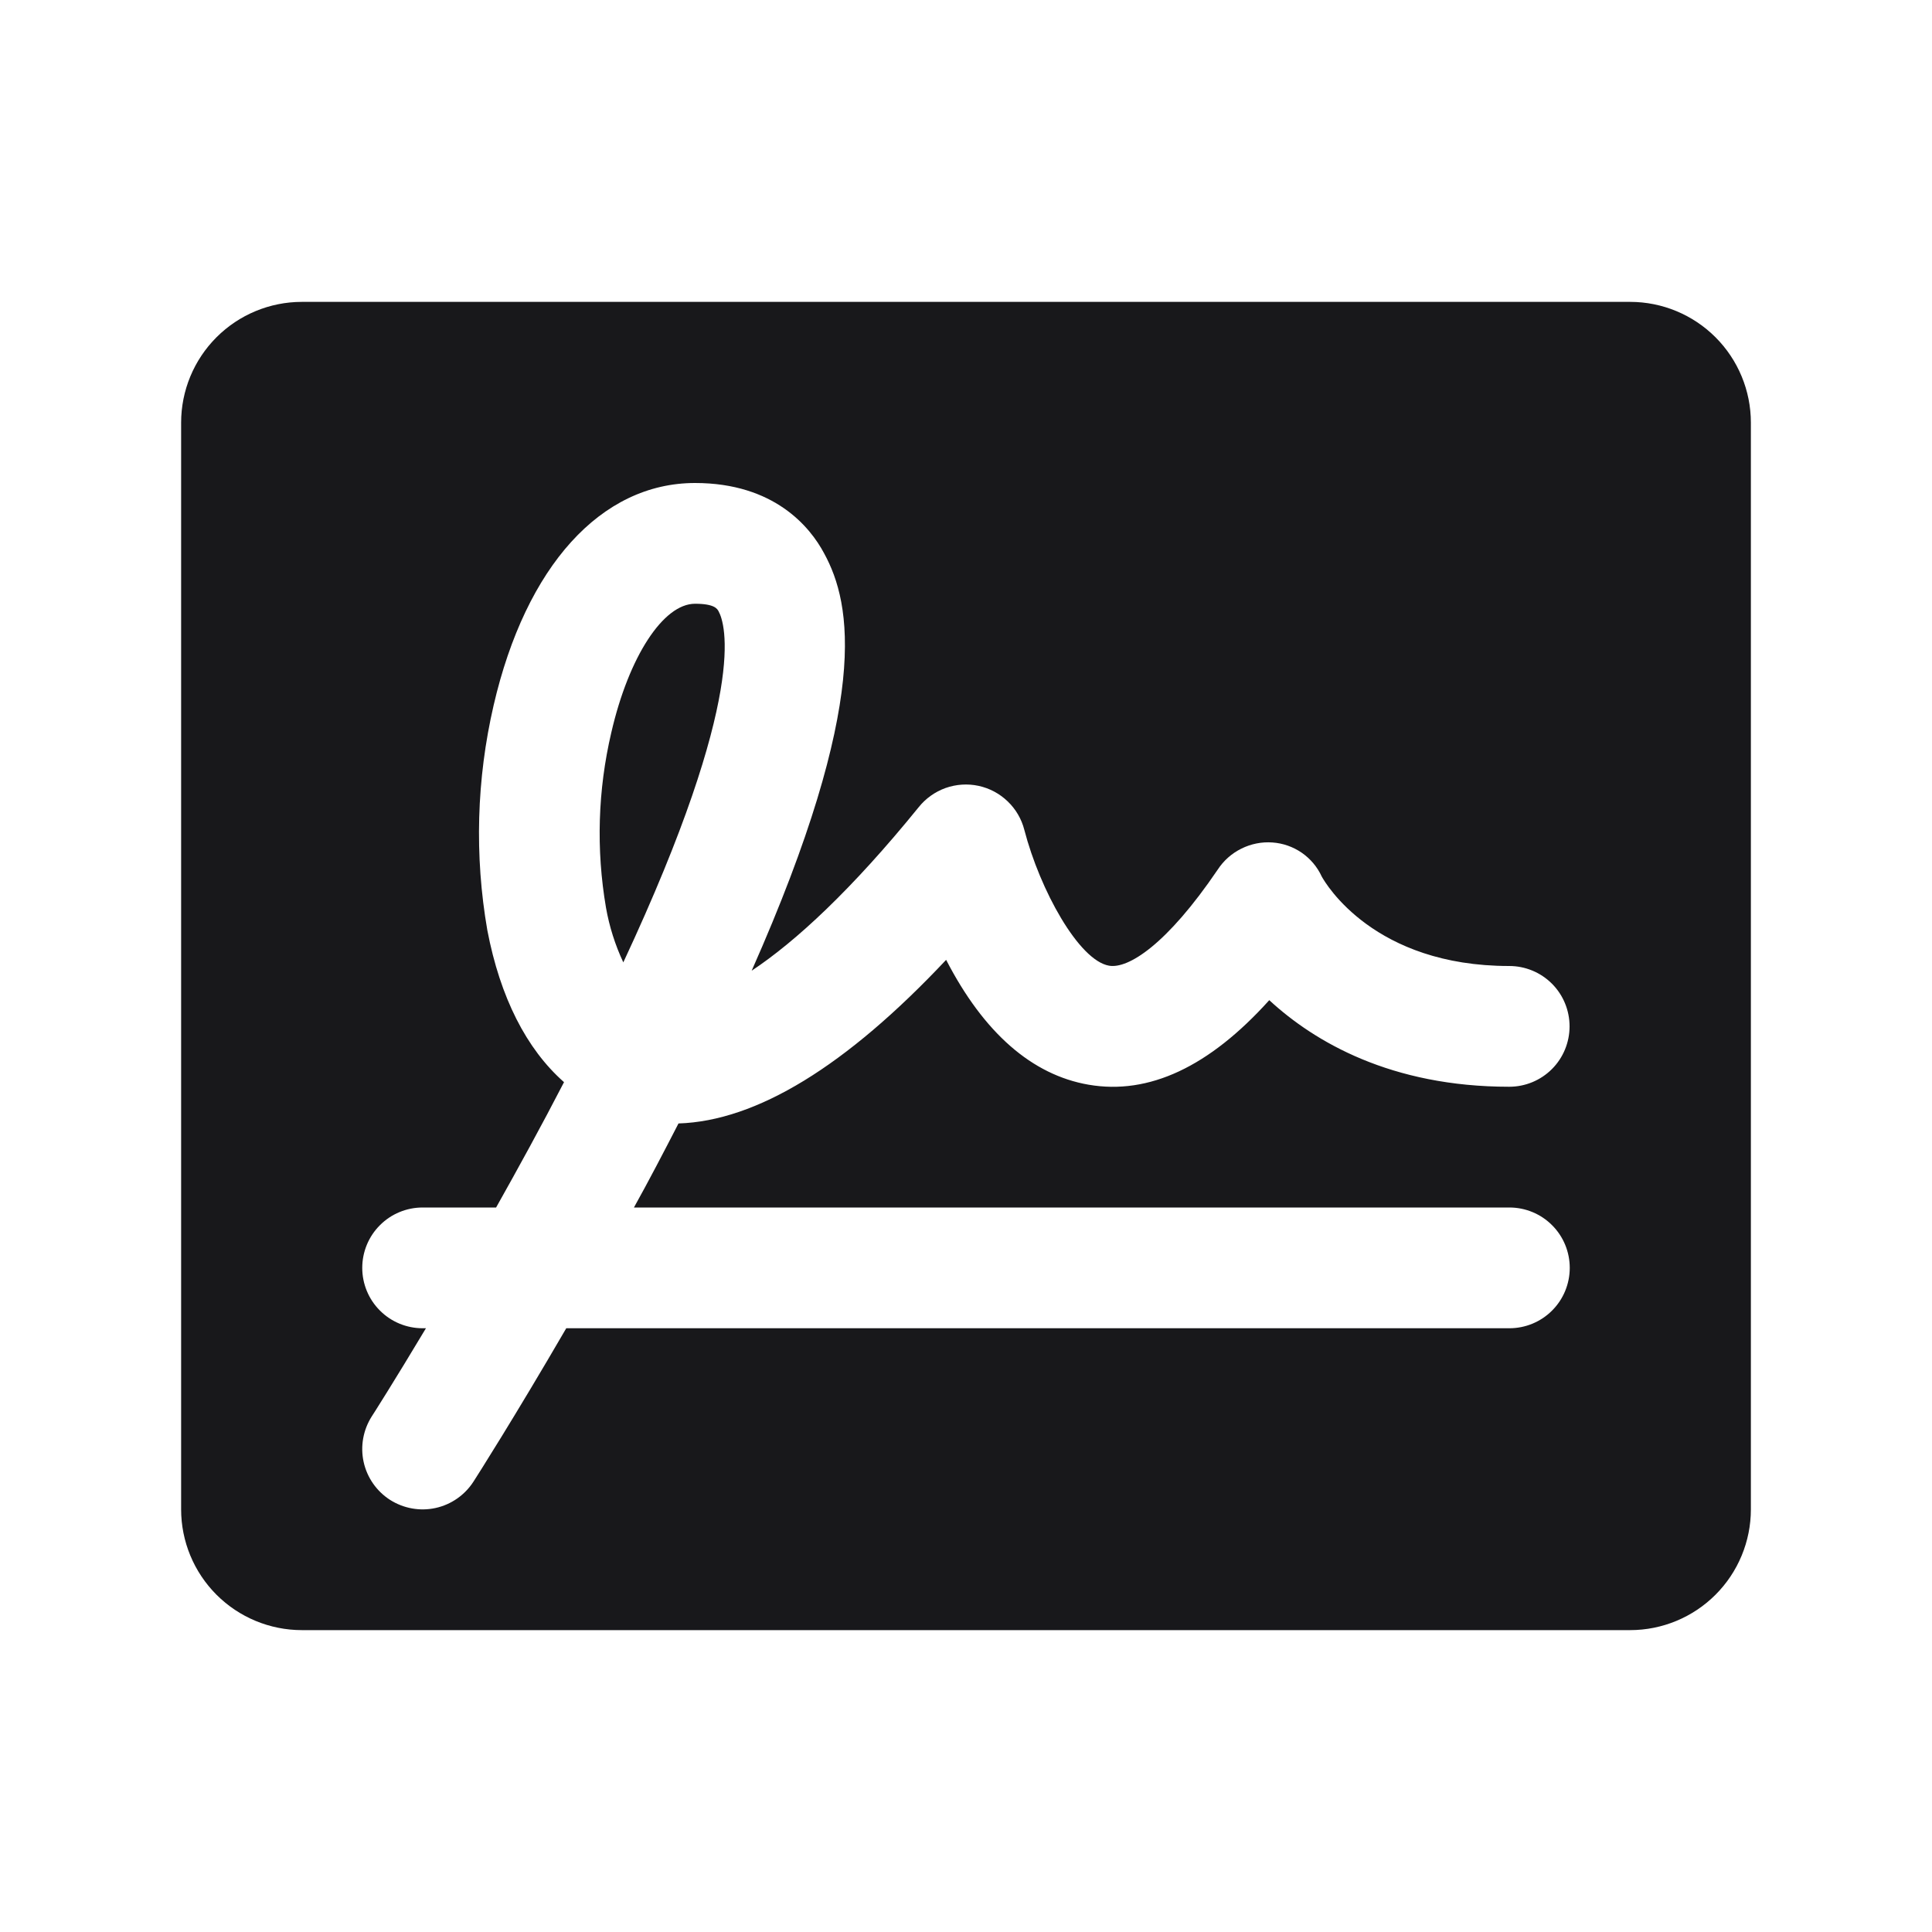
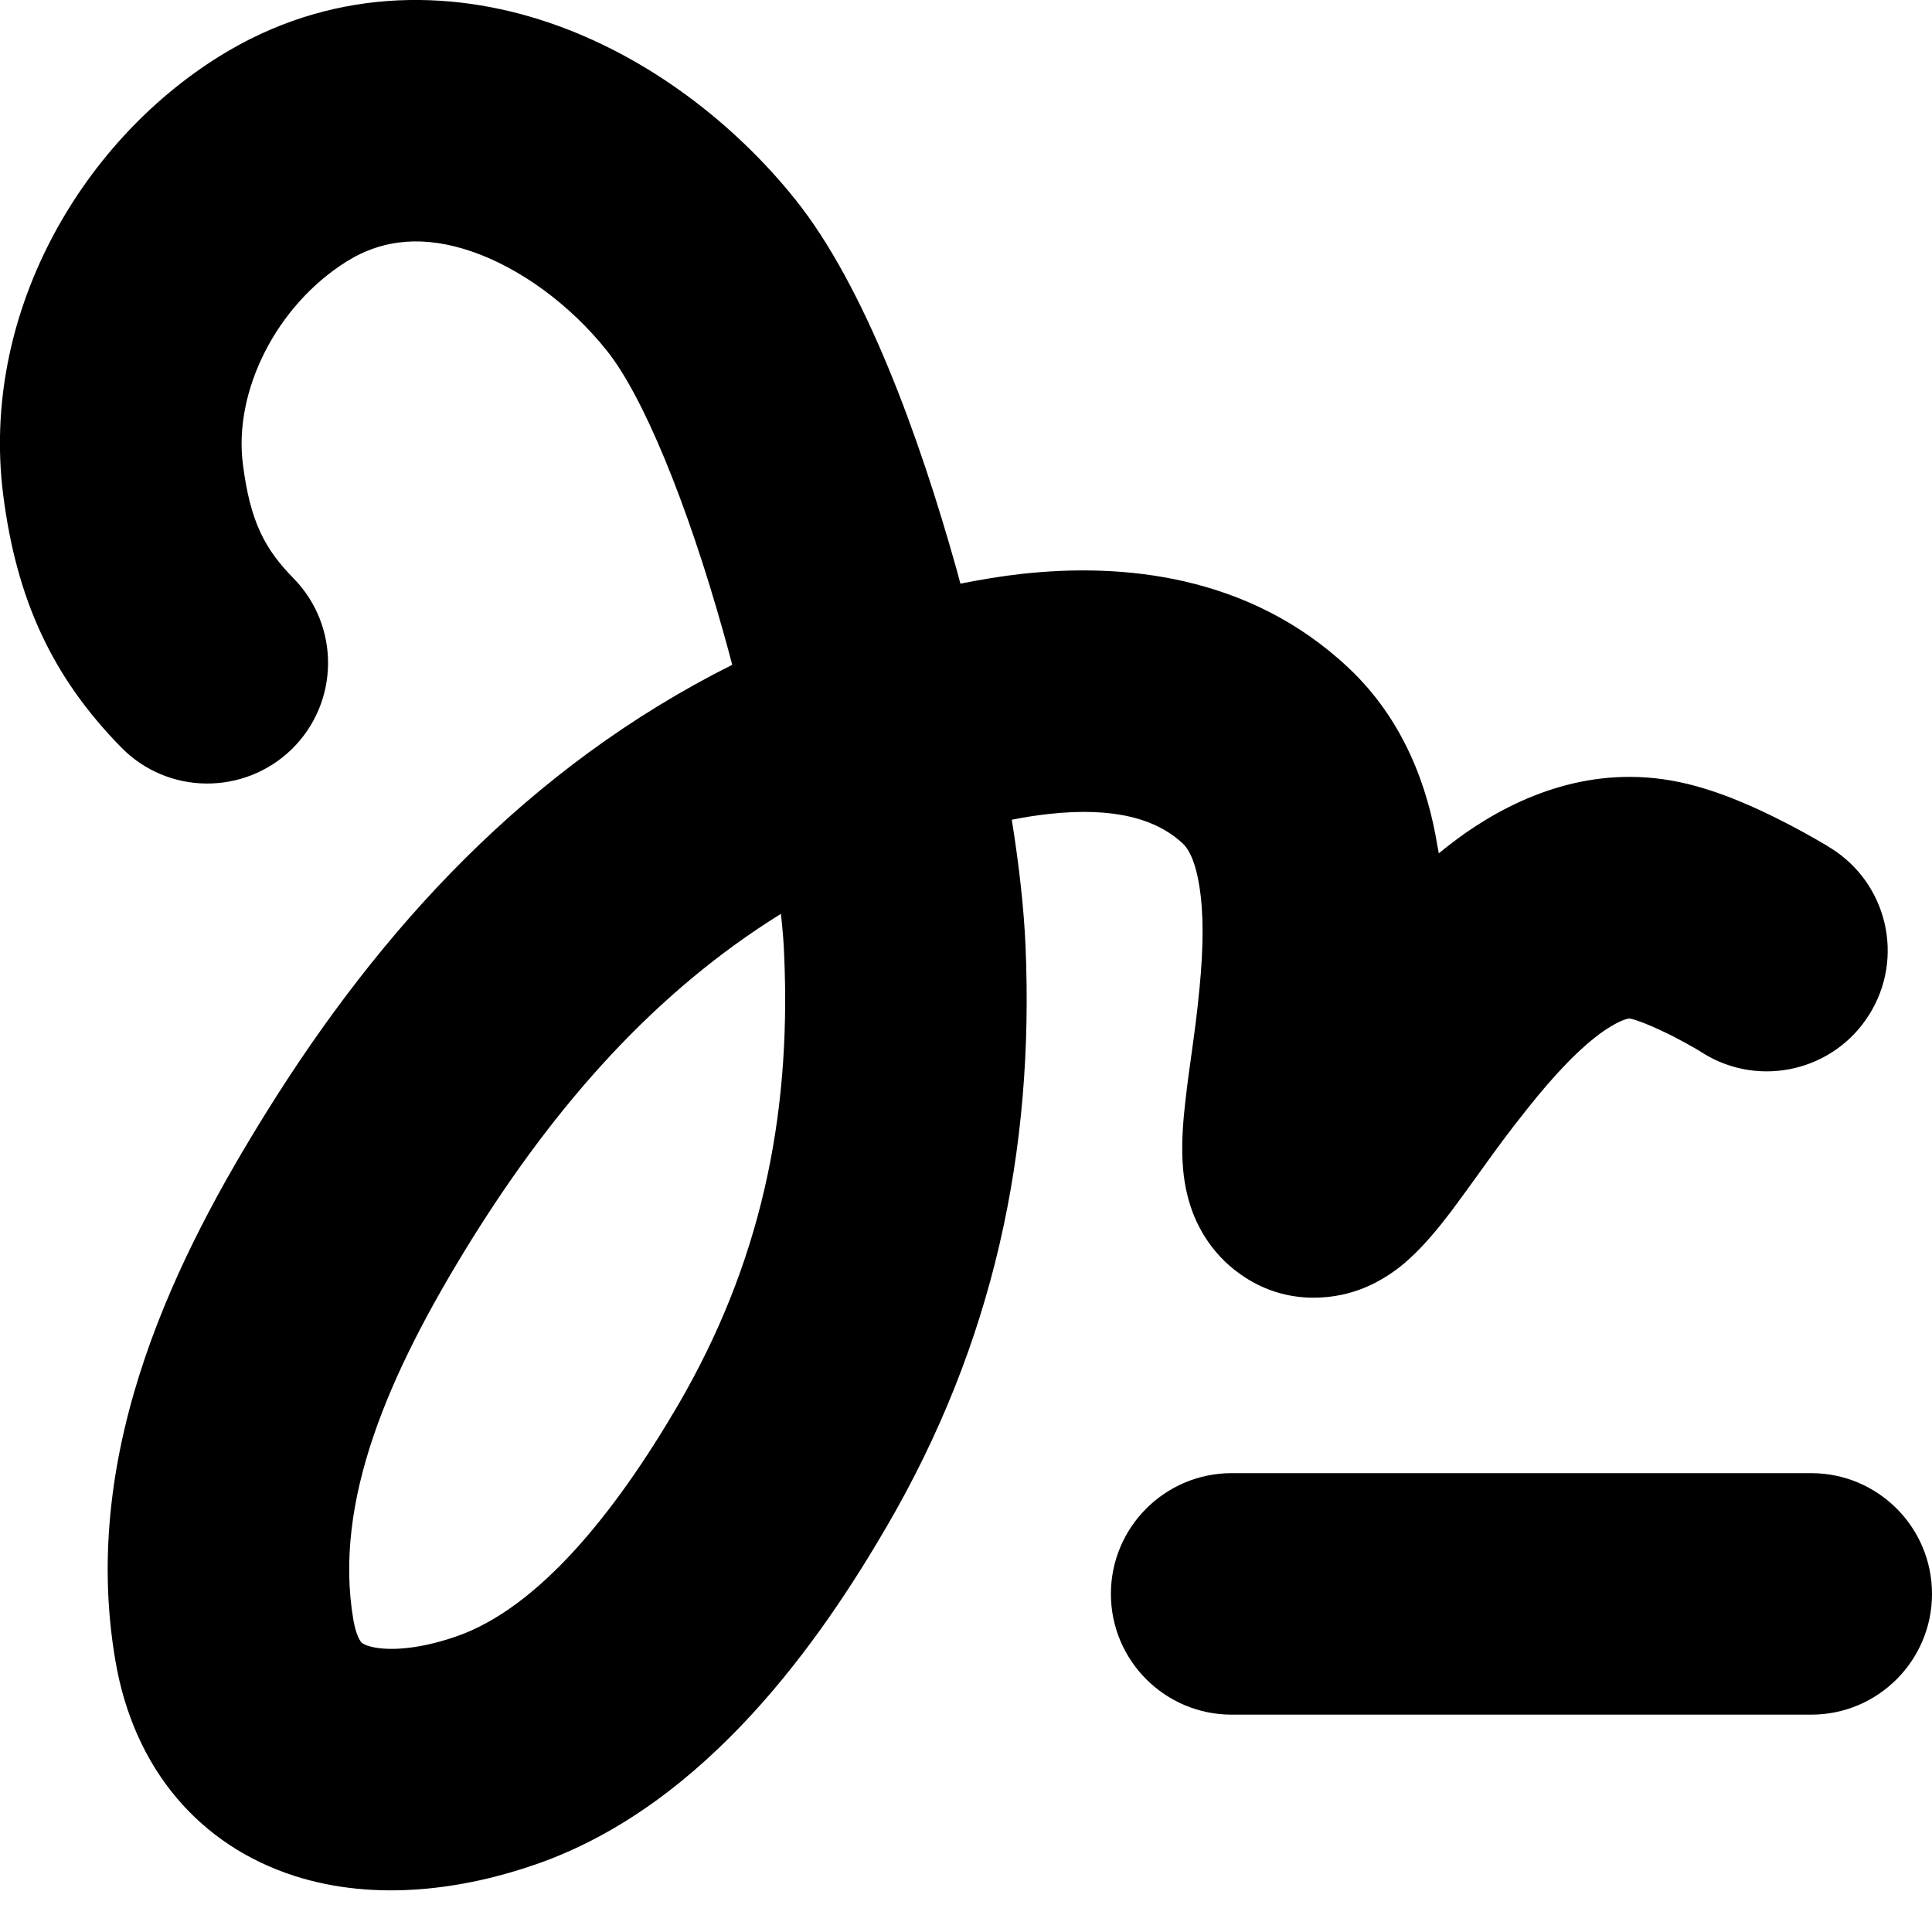
- <svg xmlns="http://www.w3.org/2000/svg" width="32" height="32" viewBox="0 0 32 32" fill="none">
-   <path d="M10.037 15.033C9.872 14.07 9.902 13.084 10.125 12.134C10.415 10.875 10.986 10 11.512 10C11.834 10 11.88 10.084 11.902 10.125C12.012 10.326 12.402 11.491 10.324 15.94C10.189 15.652 10.092 15.346 10.037 15.033ZM29 7V25C29 25.53 28.789 26.039 28.414 26.414C28.039 26.789 27.53 27 27 27H5C4.47 27 3.961 26.789 3.586 26.414C3.211 26.039 3 25.53 3 25V7C3 6.47 3.211 5.961 3.586 5.586C3.961 5.211 4.47 5 5 5H27C27.53 5 28.039 5.211 28.414 5.586C28.789 5.961 29 6.47 29 7ZM10.5 20C10.75 19.551 10.992 19.085 11.238 18.608C12.53 18.567 14.014 17.661 15.671 15.898C16.296 17.109 17.094 17.804 18.03 17.966C19.03 18.139 20.03 17.669 21.023 16.566C21.773 17.258 23.041 18 24.997 18C25.263 18 25.517 17.895 25.705 17.707C25.892 17.52 25.997 17.265 25.997 17C25.997 16.735 25.892 16.48 25.705 16.293C25.517 16.105 25.263 16 24.997 16C22.759 16 21.96 14.64 21.892 14.518C21.819 14.359 21.704 14.223 21.561 14.124C21.417 14.025 21.249 13.966 21.075 13.954C20.898 13.941 20.72 13.977 20.561 14.056C20.401 14.135 20.266 14.255 20.169 14.404C19.321 15.654 18.685 16.049 18.37 15.995C17.87 15.909 17.226 14.745 16.966 13.745C16.92 13.565 16.824 13.401 16.69 13.273C16.556 13.144 16.389 13.055 16.207 13.016C16.026 12.977 15.836 12.99 15.661 13.052C15.486 13.115 15.332 13.225 15.216 13.37C14.106 14.738 13.179 15.594 12.45 16.078C14.425 11.621 14.109 10.004 13.65 9.165C13.419 8.73 12.824 8 11.512 8C9.957 8 8.71 9.375 8.176 11.682C7.893 12.905 7.857 14.172 8.072 15.409C8.285 16.521 8.719 17.375 9.342 17.924C8.967 18.65 8.581 19.352 8.217 20H7C6.735 20 6.48 20.105 6.293 20.293C6.105 20.48 6 20.735 6 21C6 21.265 6.105 21.52 6.293 21.707C6.48 21.895 6.735 22 7 22H7.055C6.522 22.89 6.166 23.449 6.157 23.461C6.015 23.685 5.966 23.956 6.023 24.215C6.08 24.474 6.238 24.7 6.461 24.843C6.685 24.985 6.956 25.034 7.215 24.977C7.474 24.92 7.7 24.762 7.843 24.539C7.888 24.47 8.526 23.468 9.379 22H25C25.265 22 25.52 21.895 25.707 21.707C25.895 21.52 26 21.265 26 21C26 20.735 25.895 20.48 25.707 20.293C25.52 20.105 25.265 20 25 20H10.5Z" fill="#18181B" />
+ <svg xmlns="http://www.w3.org/2000/svg" fill="none" viewBox="0 0 10 10">
+   <path fill="#000" fill-rule="evenodd" d="M1.795 1.353C1.986 1.234 2.199 1.219 2.44 1.301C2.694 1.388 2.952 1.578 3.141 1.815C3.327 2.047 3.555 2.597 3.746 3.279C3.761 3.333 3.776 3.387 3.79 3.441C2.73 3.972 1.969 4.809 1.38 5.755C0.932 6.475 0.408 7.489 0.597 8.594C0.693 9.162 1.039 9.553 1.522 9.709C1.95 9.847 2.409 9.777 2.776 9.649C3.666 9.339 4.256 8.474 4.591 7.899C5.142 6.952 5.354 5.96 5.308 4.894C5.3 4.709 5.276 4.486 5.237 4.243C5.301 4.23 5.365 4.22 5.429 4.213C5.766 4.176 5.986 4.238 6.123 4.367C6.144 4.386 6.184 4.44 6.207 4.582C6.231 4.725 6.229 4.904 6.209 5.111C6.196 5.249 6.182 5.348 6.168 5.45L6.168 5.45C6.157 5.527 6.146 5.606 6.135 5.704C6.125 5.79 6.115 5.904 6.121 6.013C6.124 6.068 6.132 6.151 6.162 6.243C6.191 6.332 6.26 6.483 6.421 6.596C6.644 6.754 6.886 6.73 7.035 6.676C7.161 6.63 7.249 6.557 7.29 6.52C7.379 6.44 7.458 6.34 7.512 6.269C7.57 6.191 7.619 6.123 7.668 6.055L7.668 6.055C7.738 5.957 7.808 5.861 7.903 5.742C8.048 5.559 8.181 5.42 8.3 5.337C8.357 5.298 8.396 5.281 8.417 5.275C8.427 5.272 8.433 5.272 8.434 5.272C8.436 5.271 8.436 5.272 8.437 5.272C8.472 5.279 8.555 5.311 8.662 5.365C8.707 5.389 8.748 5.411 8.777 5.428C8.791 5.436 8.802 5.443 8.808 5.447L8.815 5.451L8.816 5.451L8.816 5.451L8.816 5.451L8.816 5.451L8.816 5.451L8.816 5.451L8.816 5.451L8.816 5.451L8.816 5.452C9.109 5.633 9.494 5.543 9.676 5.25C9.859 4.957 9.769 4.572 9.475 4.389L9.146 4.92C9.475 4.389 9.475 4.389 9.475 4.389L9.475 4.389L9.475 4.389L9.474 4.389L9.473 4.388L9.468 4.385L9.453 4.375C9.44 4.368 9.423 4.358 9.401 4.345C9.359 4.321 9.3 4.288 9.231 4.253C9.108 4.19 8.9 4.091 8.692 4.048C8.242 3.954 7.858 4.122 7.586 4.311C7.538 4.345 7.492 4.38 7.447 4.417C7.445 4.404 7.443 4.391 7.44 4.378C7.391 4.077 7.269 3.728 6.979 3.456C6.463 2.971 5.805 2.914 5.292 2.97C5.183 2.982 5.076 3 4.971 3.021L4.95 2.943C4.758 2.258 4.477 1.483 4.117 1.033C3.803 0.641 3.357 0.293 2.844 0.118C2.319 -0.061 1.702 -0.062 1.133 0.293C0.406 0.747 -0.099 1.639 0.016 2.557C0.085 3.104 0.271 3.505 0.627 3.868C0.868 4.115 1.264 4.118 1.511 3.877C1.757 3.635 1.761 3.24 1.519 2.993C1.373 2.844 1.295 2.704 1.257 2.401C1.209 2.024 1.43 1.581 1.795 1.353ZM2.441 6.416C2.882 5.708 3.396 5.131 4.042 4.73C4.051 4.811 4.057 4.884 4.059 4.947C4.096 5.799 3.93 6.55 3.511 7.27C3.179 7.839 2.785 8.322 2.365 8.469C2.139 8.548 1.979 8.543 1.906 8.519C1.879 8.511 1.872 8.502 1.869 8.499L1.869 8.499C1.866 8.495 1.843 8.467 1.829 8.384C1.725 7.773 2.007 7.114 2.441 6.416ZM6.375 7.625C6.03 7.625 5.75 7.905 5.75 8.25C5.75 8.595 6.03 8.875 6.375 8.875H9.375C9.72 8.875 10 8.595 10 8.25C10 7.905 9.72 7.625 9.375 7.625H6.375Z" clip-rule="evenodd" />
</svg>
